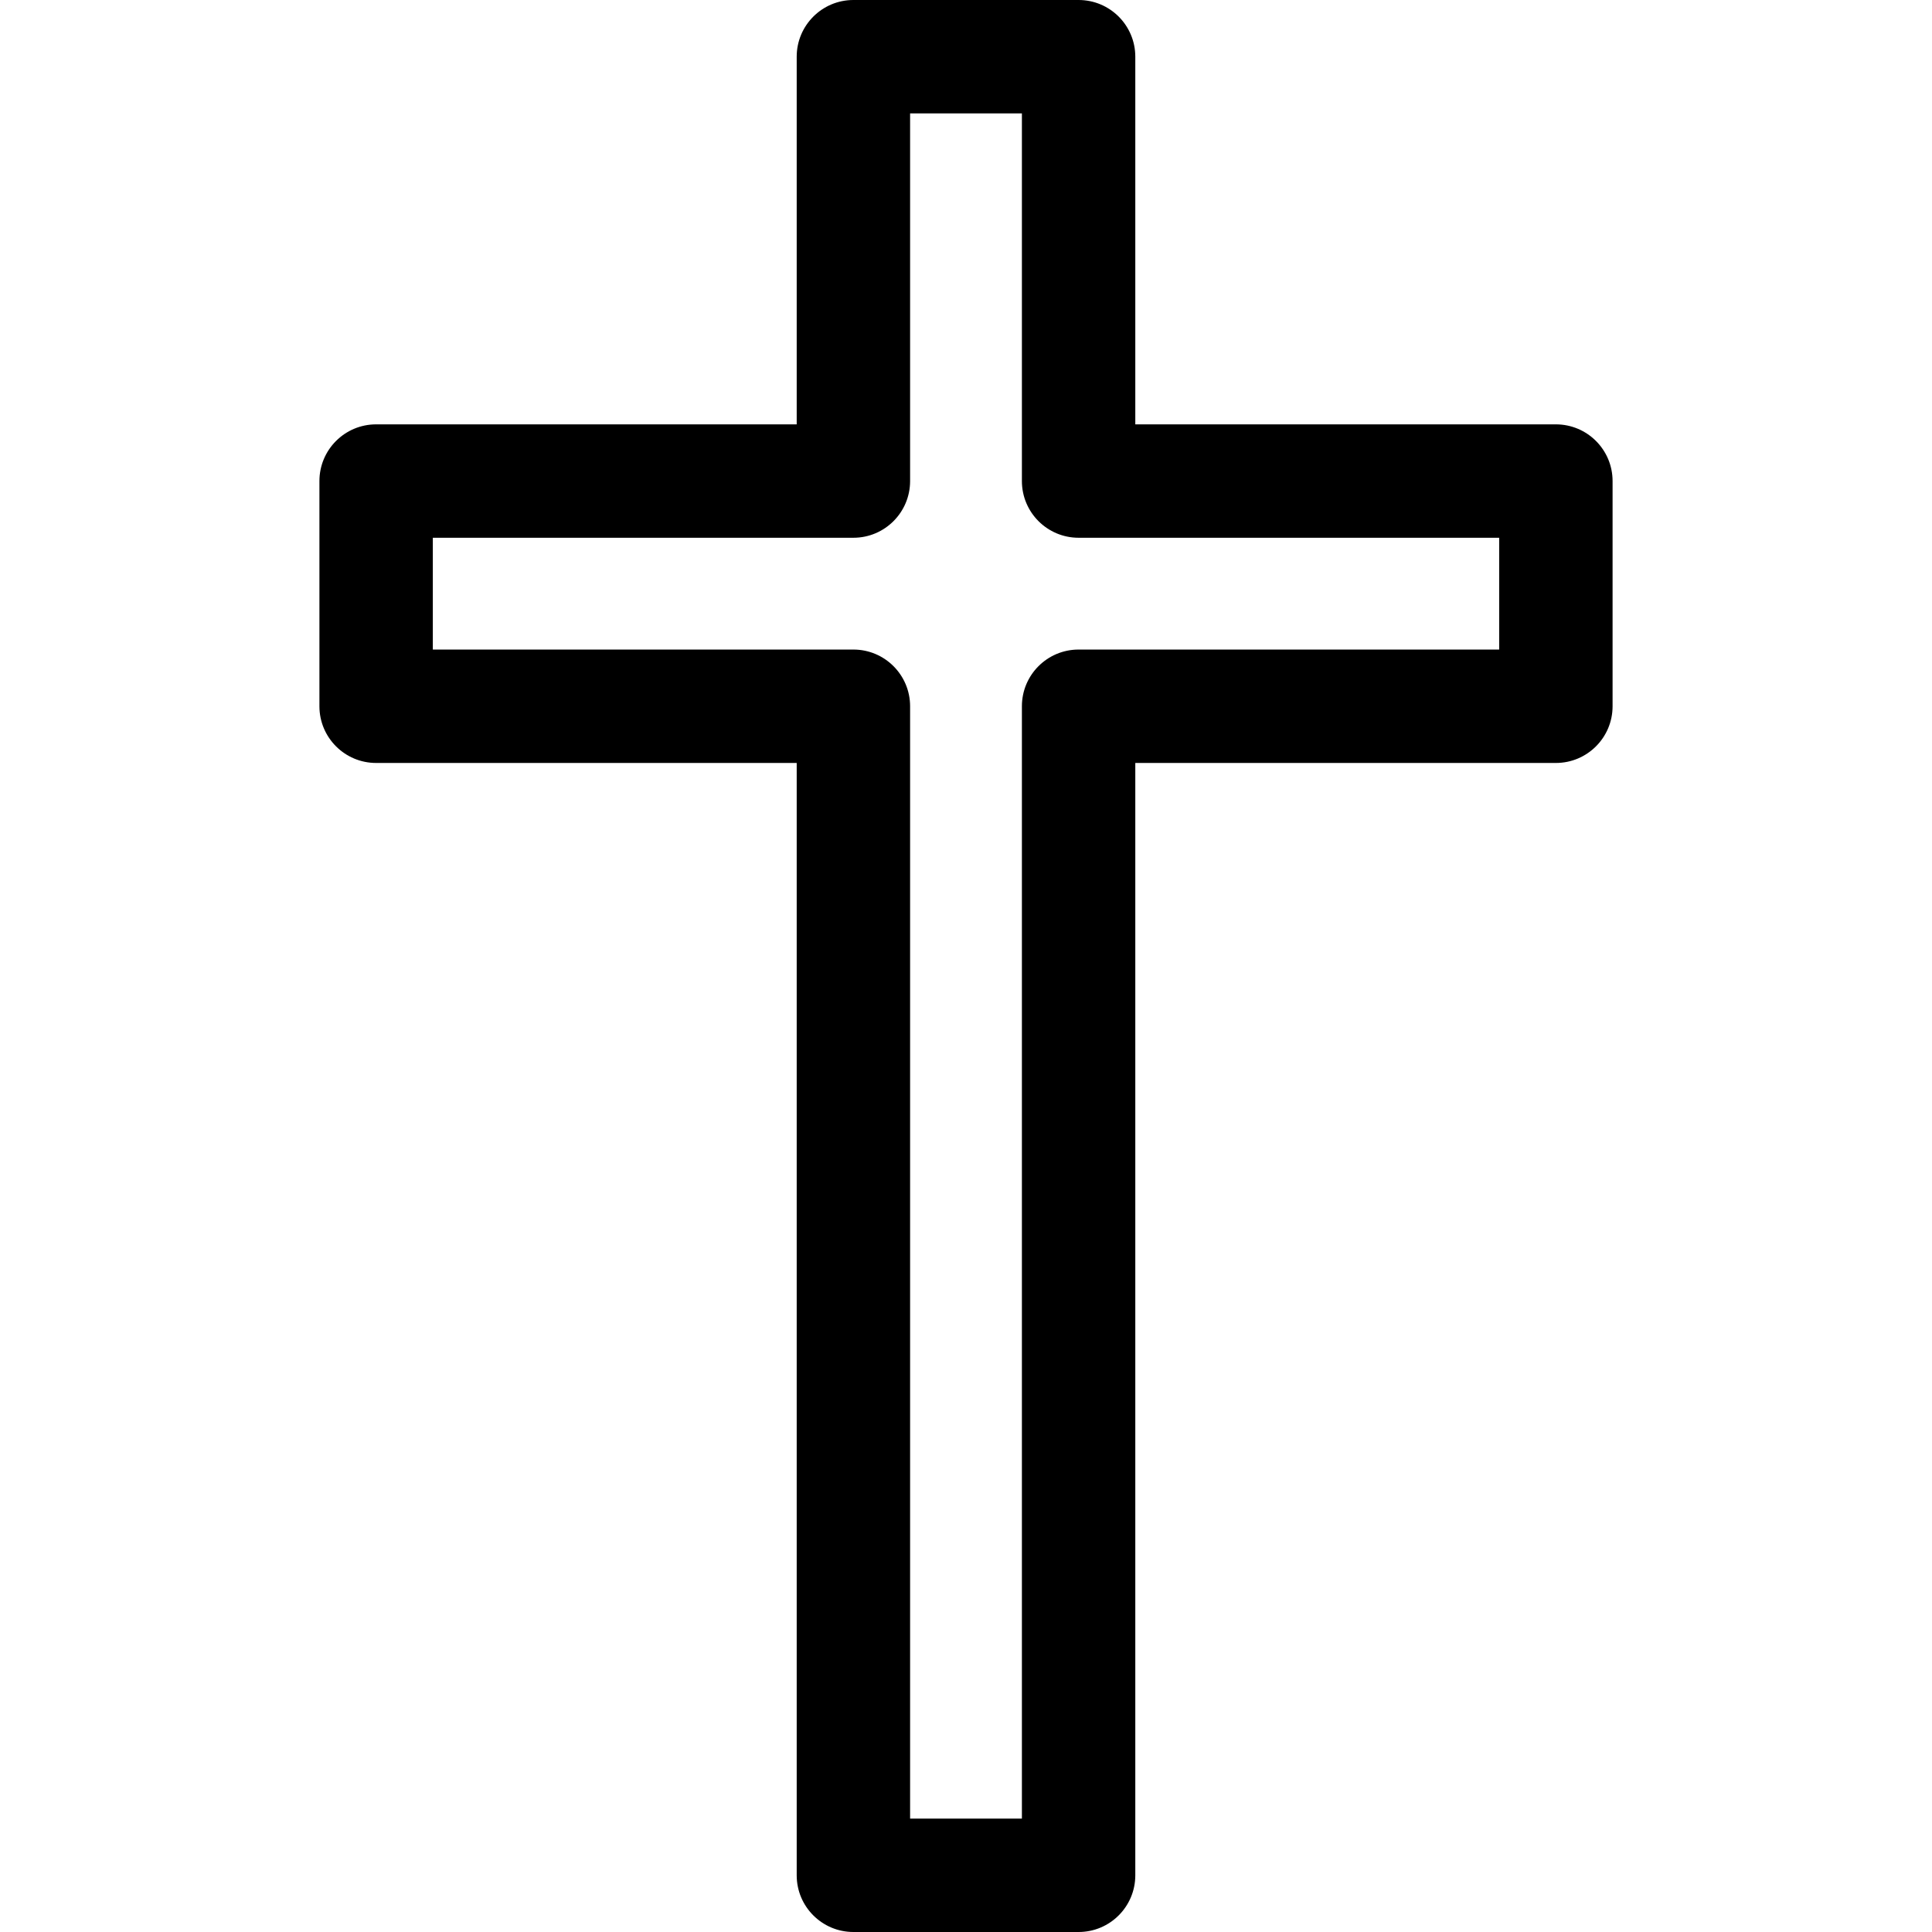
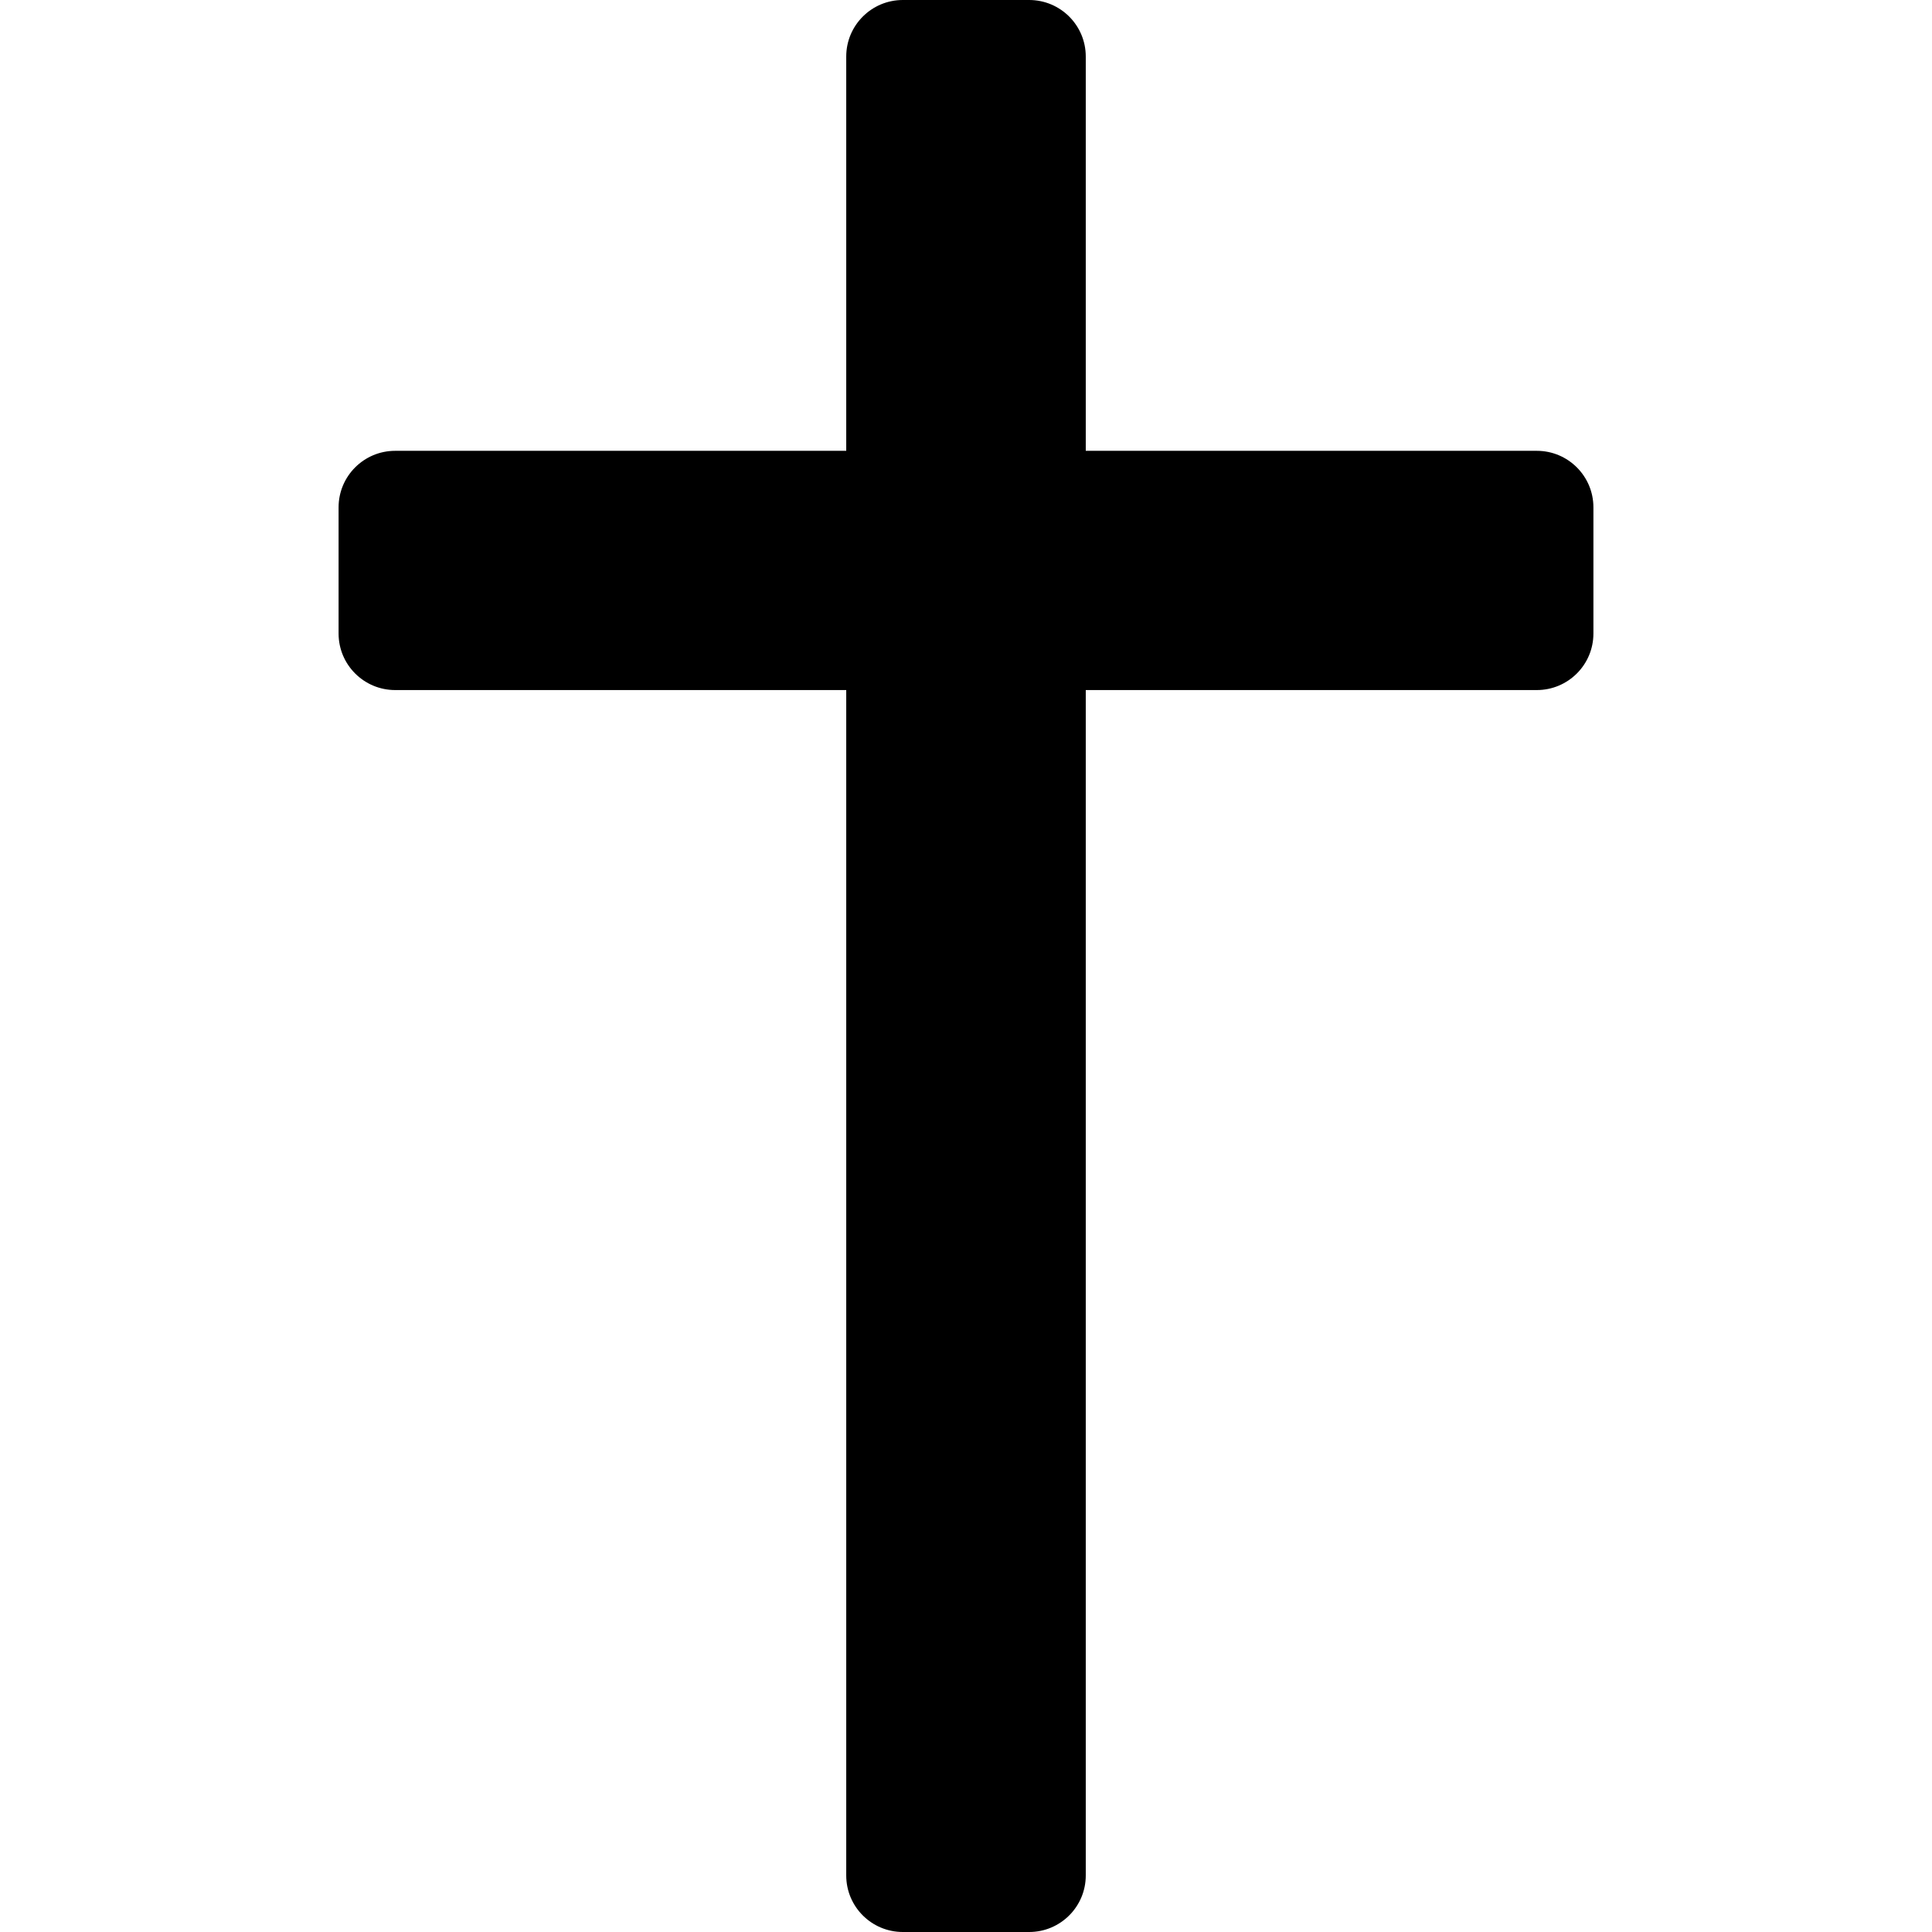
- <svg xmlns="http://www.w3.org/2000/svg" id="Capa_1" enable-background="new 0 0 511.094 511.094" height="512" viewBox="0 0 511.094 511.094" width="512">
+ <svg xmlns="http://www.w3.org/2000/svg" id="Capa_1" enable-background="new 0 0 512 512" height="512" viewBox="0 0 512 512" width="512">
  <g>
-     <path d="m285.334 511.094h-59.574c-8.284 0-15-6.716-15-15v-294.26h-111.26c-8.284 0-15-6.716-15-15v-59.574c0-8.284 6.716-15 15-15h111.26v-97.26c0-8.284 6.716-15 15-15h59.574c8.284 0 15 6.716 15 15v97.26h111.26c8.284 0 15 6.716 15 15v59.574c0 8.284-6.716 15-15 15h-111.26v294.26c0 8.284-6.716 15-15 15zm-44.574-30h29.574v-294.26c0-8.284 6.716-15 15-15h111.26v-29.574h-111.26c-8.284 0-15-6.716-15-15v-97.26h-29.574v97.26c0 8.284-6.716 15-15 15h-111.26v29.574h111.26c8.284 0 15 6.716 15 15z" />
+     <path d="m407.271 119.471h-119.532v-104.489c0-8.274-6.716-14.982-15-14.982h-33.478c-8.284 0-15 6.708-15 14.982v104.489h-119.532c-8.284 0-15 6.708-15 14.982v33.438c0 8.274 6.716 14.982 15 14.982h119.532v314.145c0 8.274 6.716 14.982 15 14.982h33.478c8.284 0 15-6.708 15-14.982v-314.145h119.532c8.284 0 15-6.708 15-14.982v-33.438c0-8.274-6.716-14.982-15-14.982z" />
  </g>
</svg>
